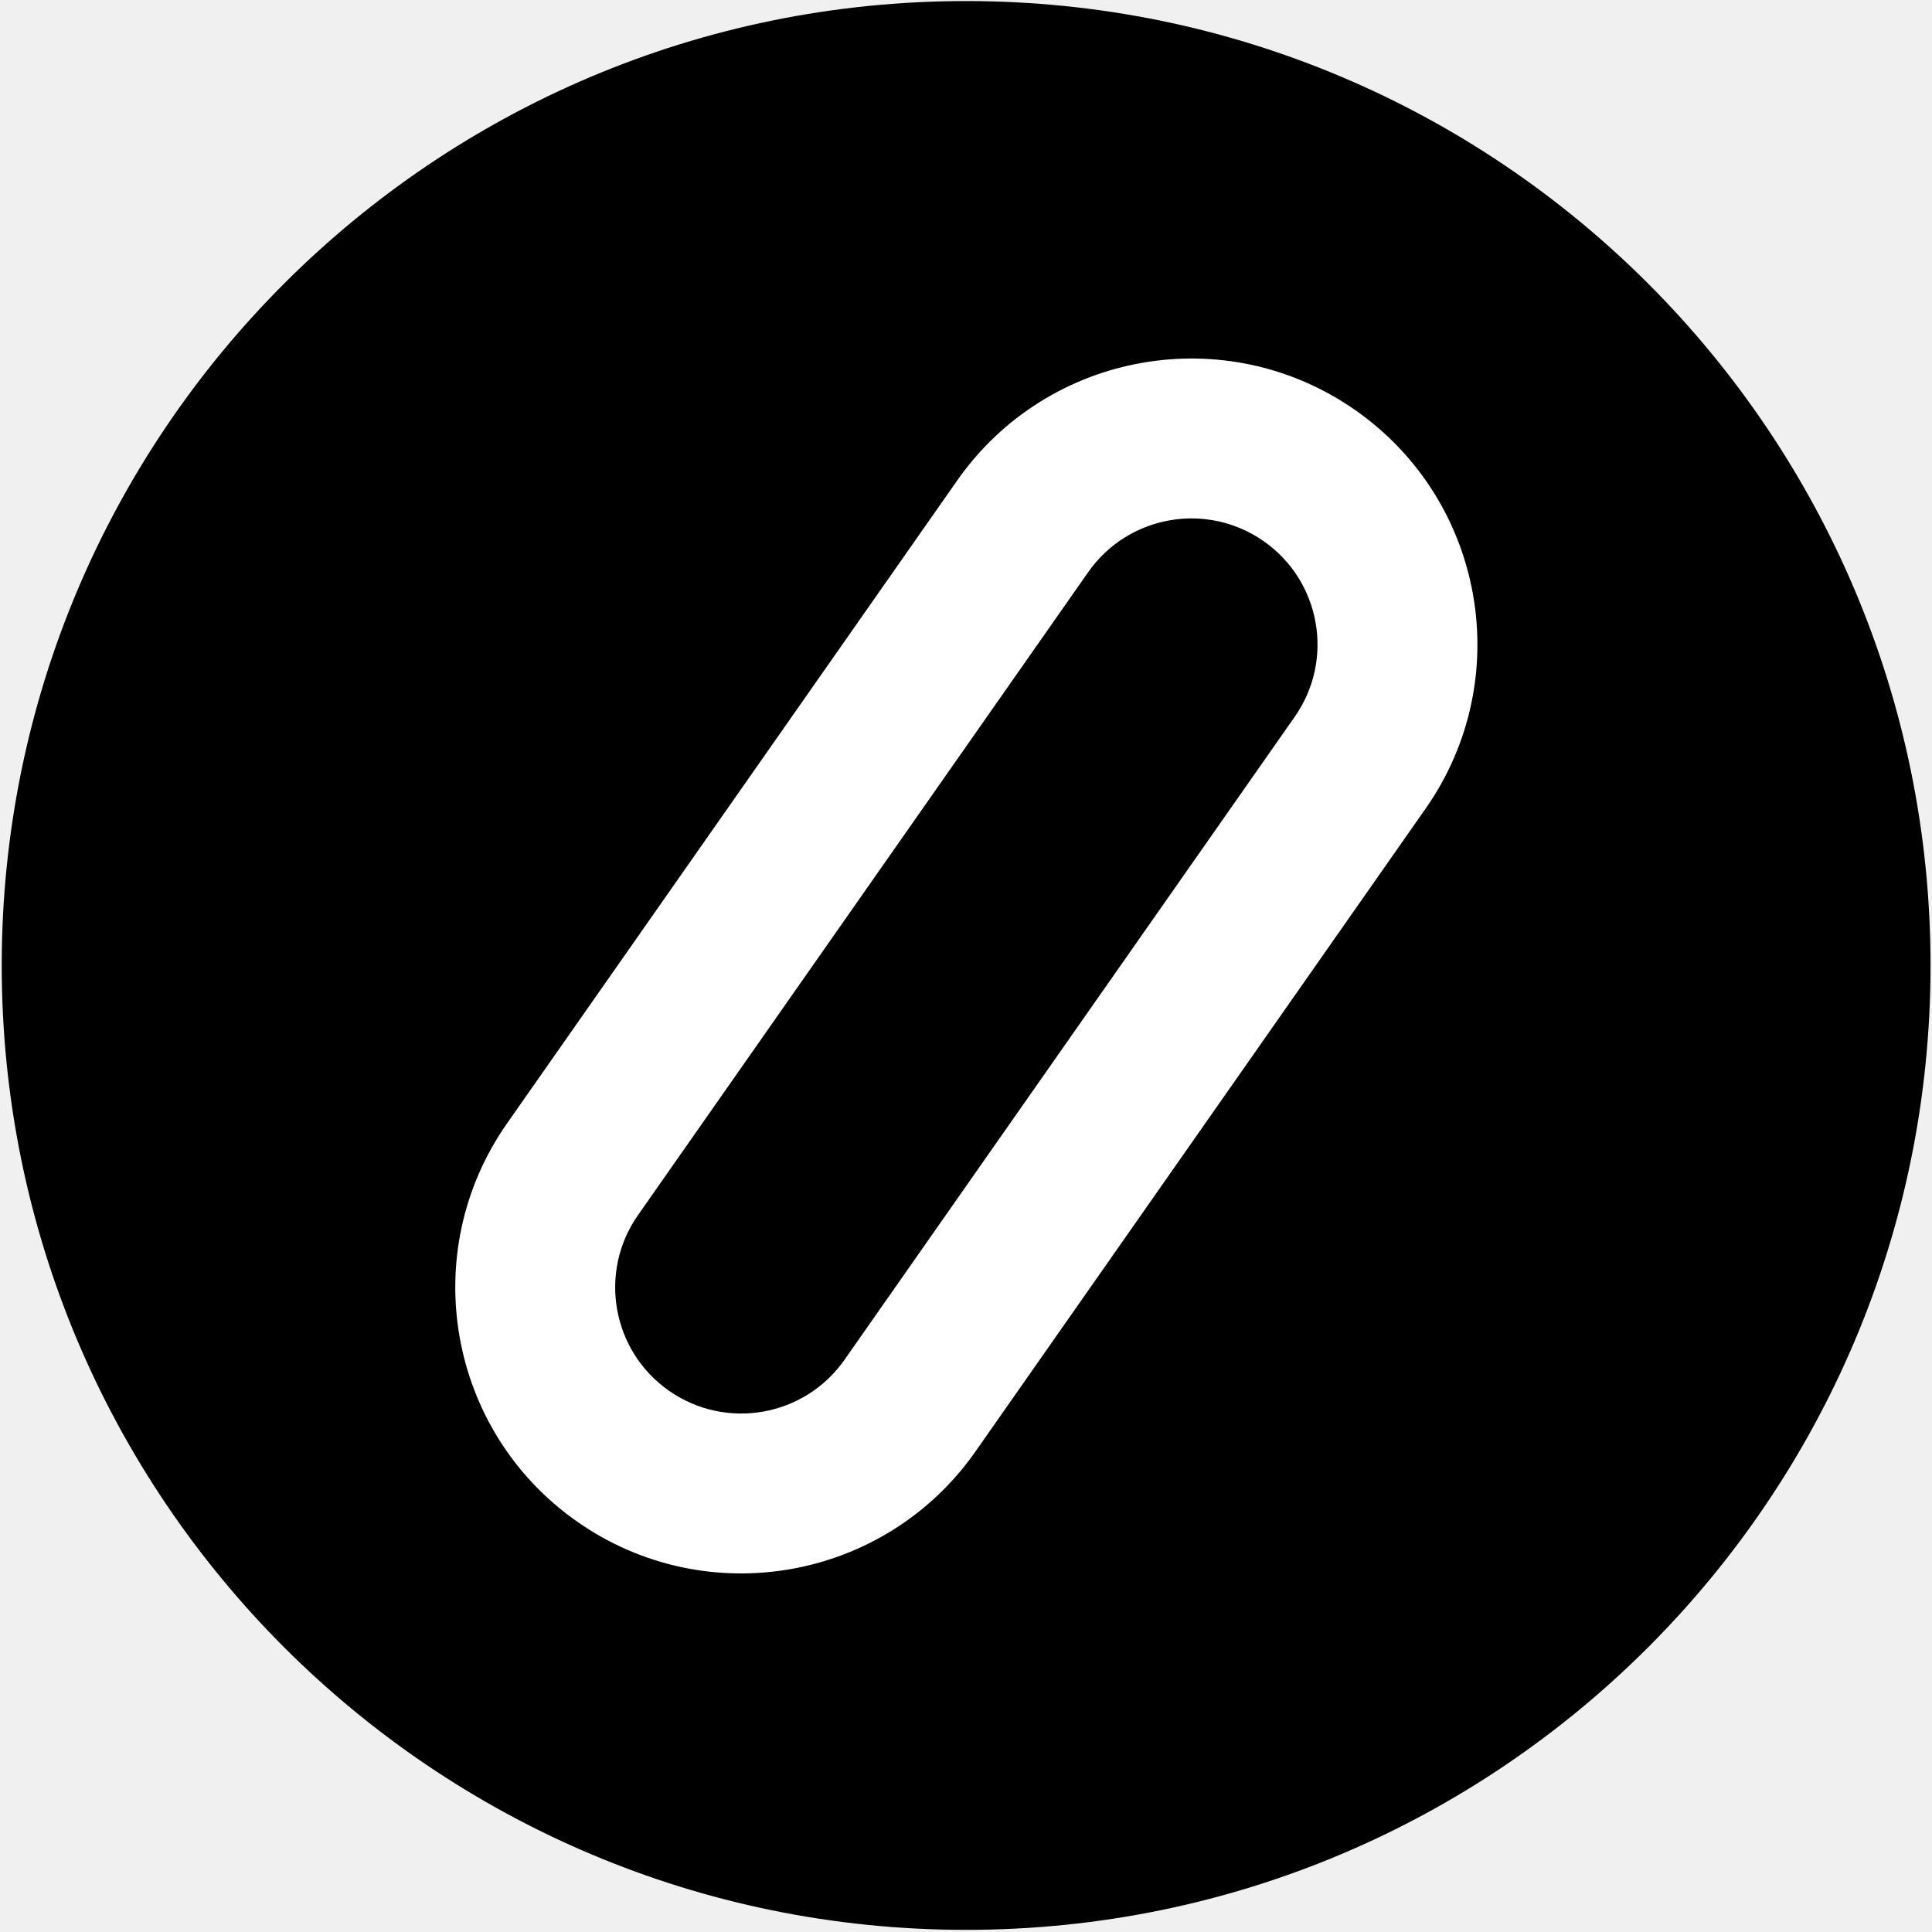
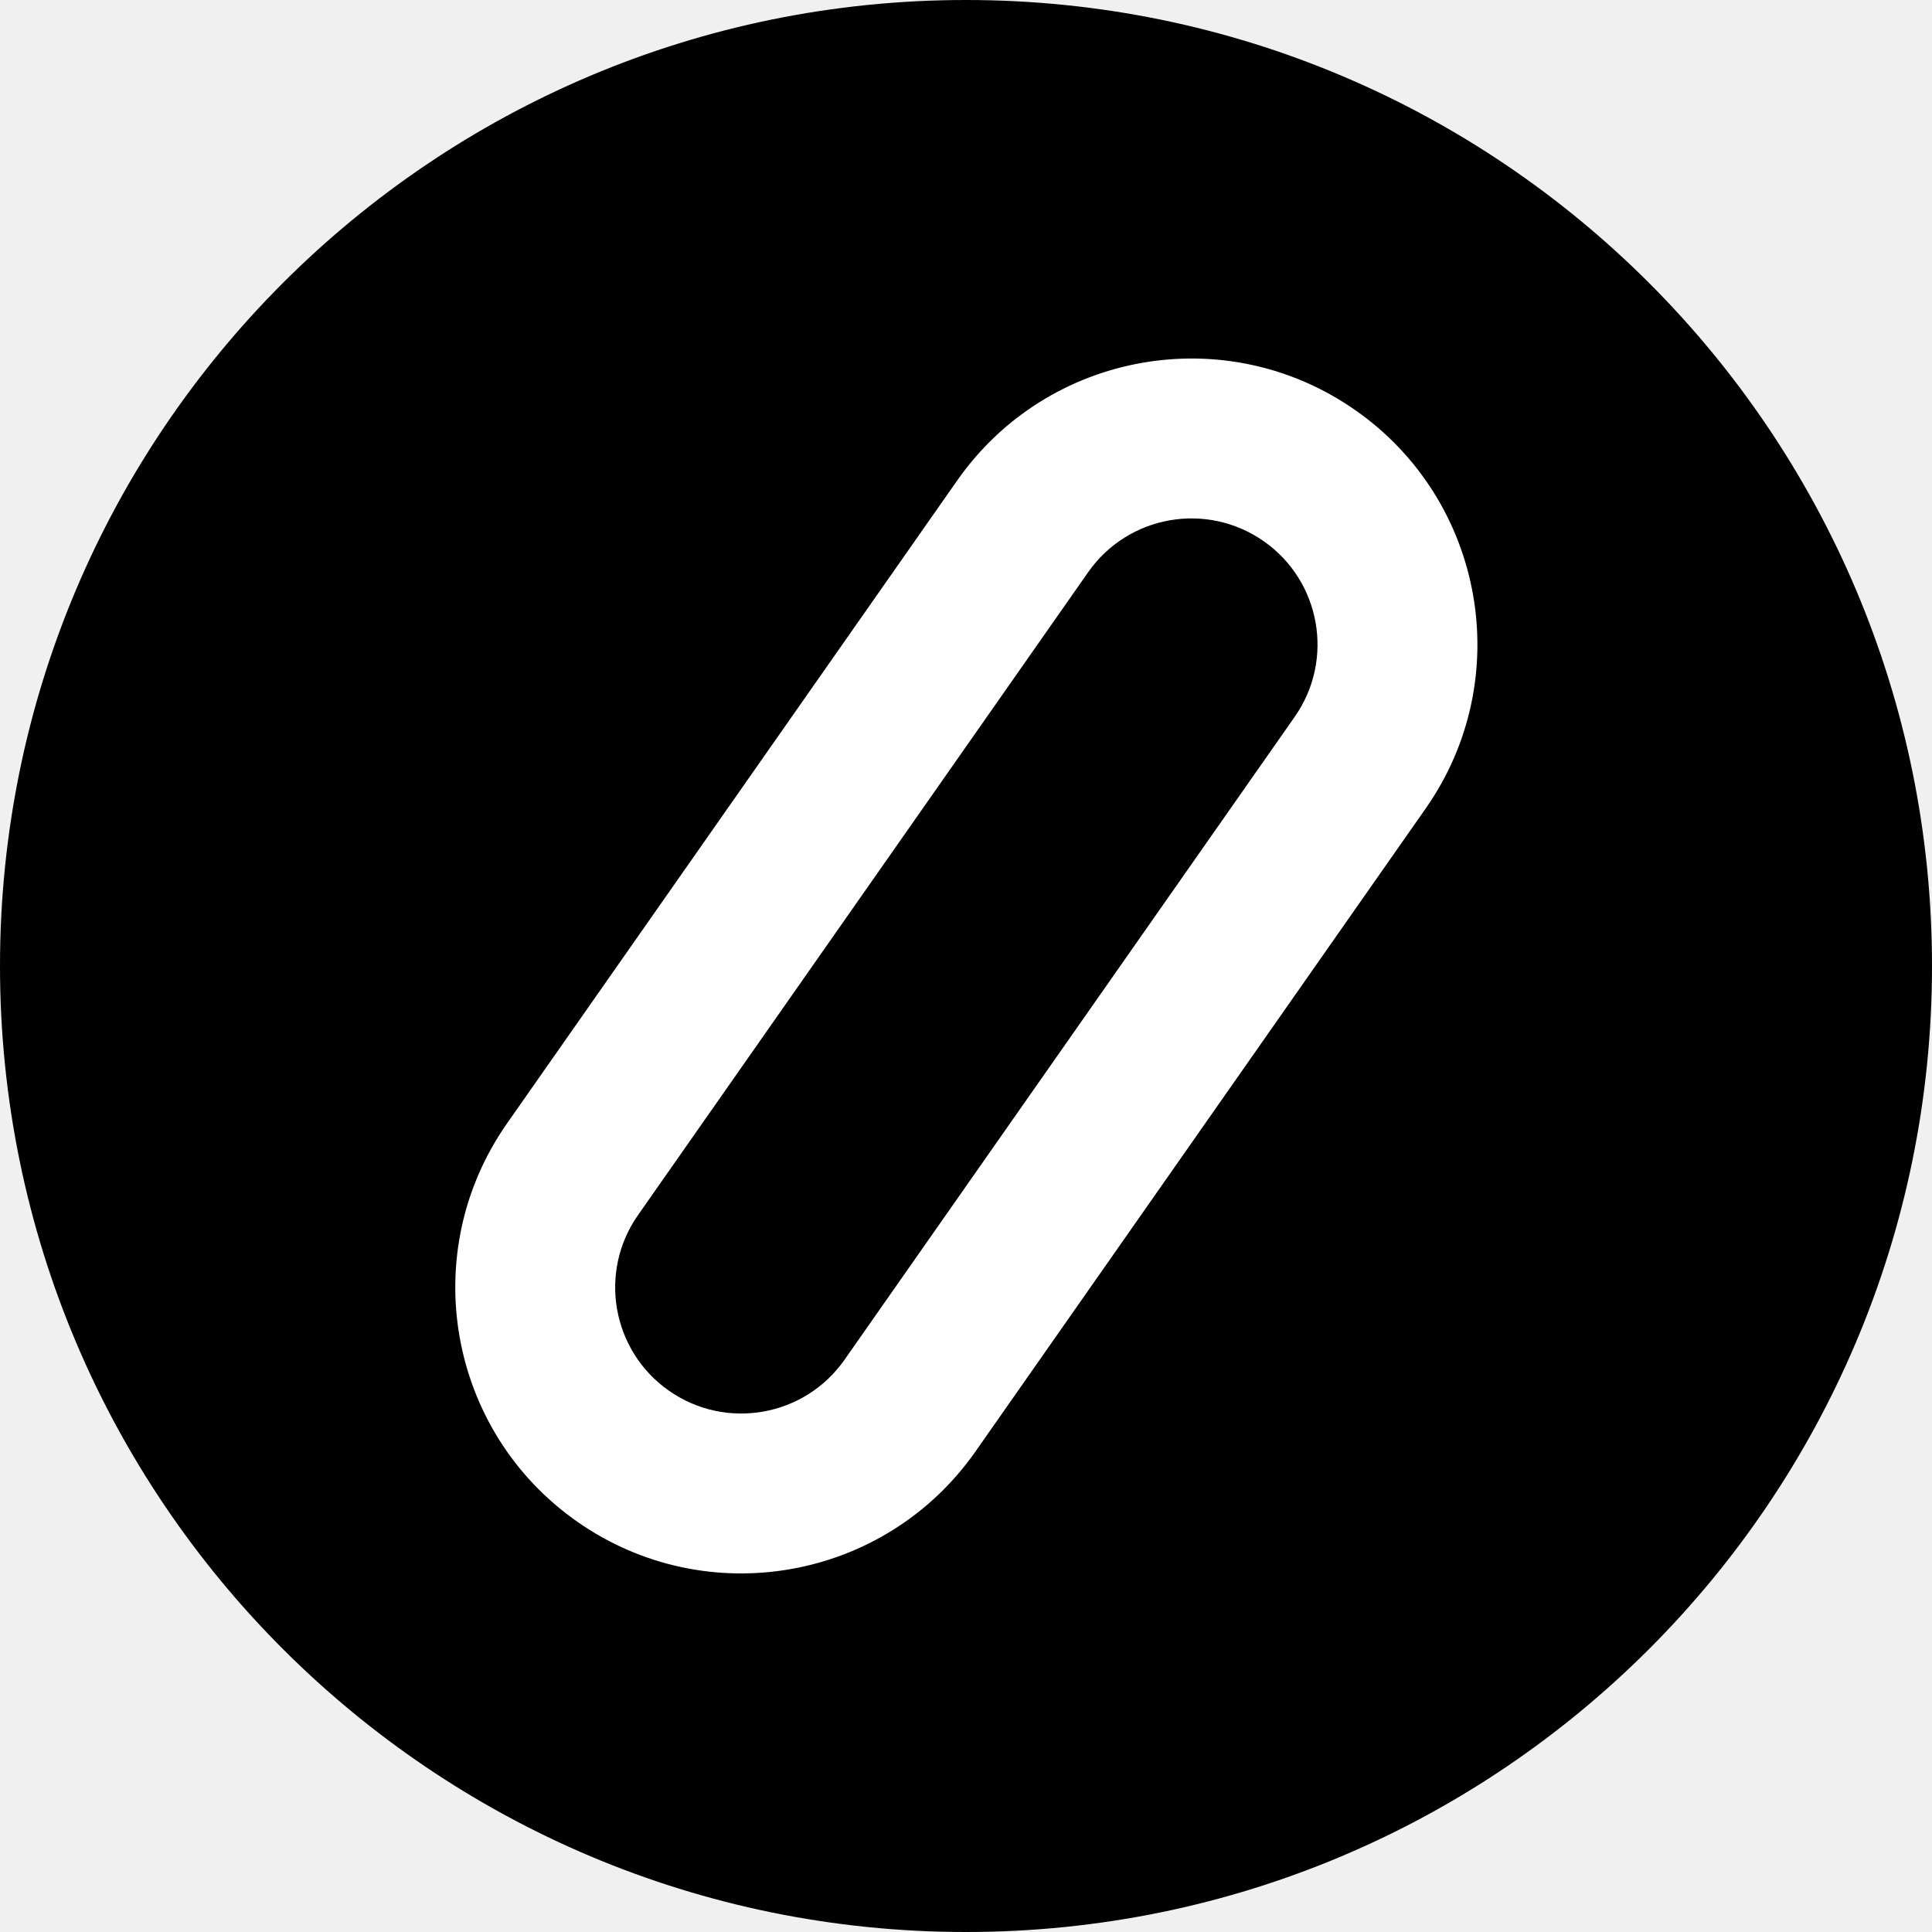
- <svg xmlns="http://www.w3.org/2000/svg" fill="none" viewBox="0 0 128 128">
-   <g clip-path="url(#a)">
-     <path fill="#000" d="M127.903 63.963C127.903 28.675 99.297.07 64.009.07S.114 28.675.114 63.963s28.607 63.895 63.895 63.895 63.894-28.607 63.894-63.895" />
-     <path fill="#fff" fill-rule="evenodd" d="m42.268 80.506 29.826-42.597a8.352 8.352 0 1 1 13.684 9.582L55.952 90.087a8.352 8.352 0 0 1-13.684-9.581M89.803 27.18c8.57 6.001 10.654 17.815 4.652 26.385L64.63 96.163c-6.002 8.571-17.815 10.654-26.386 4.653S27.59 83.001 33.591 74.43l29.826-42.597c6.002-8.57 17.815-10.654 26.386-4.652" clip-rule="evenodd" />
-   </g>
-   <defs>
-     <clipPath id="a">
-       <path fill="#fff" d="M0 0h128v128H0z" />
-     </clipPath>
-   </defs>
+ <svg xmlns="http://www.w3.org/2000/svg" viewBox="0 0 128 128">
+   <circle cx="64" cy="64" r="64" />
+   <path fill="#fff" fill-rule="evenodd" d="m42.268 80.506 29.826-42.597a8.352 8.352 0 1 1 13.684 9.582L55.952 90.087a8.352 8.352 0 0 1-13.684-9.581M89.803 27.18c8.57 6.001 10.654 17.815 4.652 26.385L64.63 96.163c-6.002 8.571-17.815 10.654-26.386 4.653S27.59 83.001 33.591 74.43l29.826-42.597c6.002-8.57 17.815-10.654 26.386-4.652" />
</svg>
